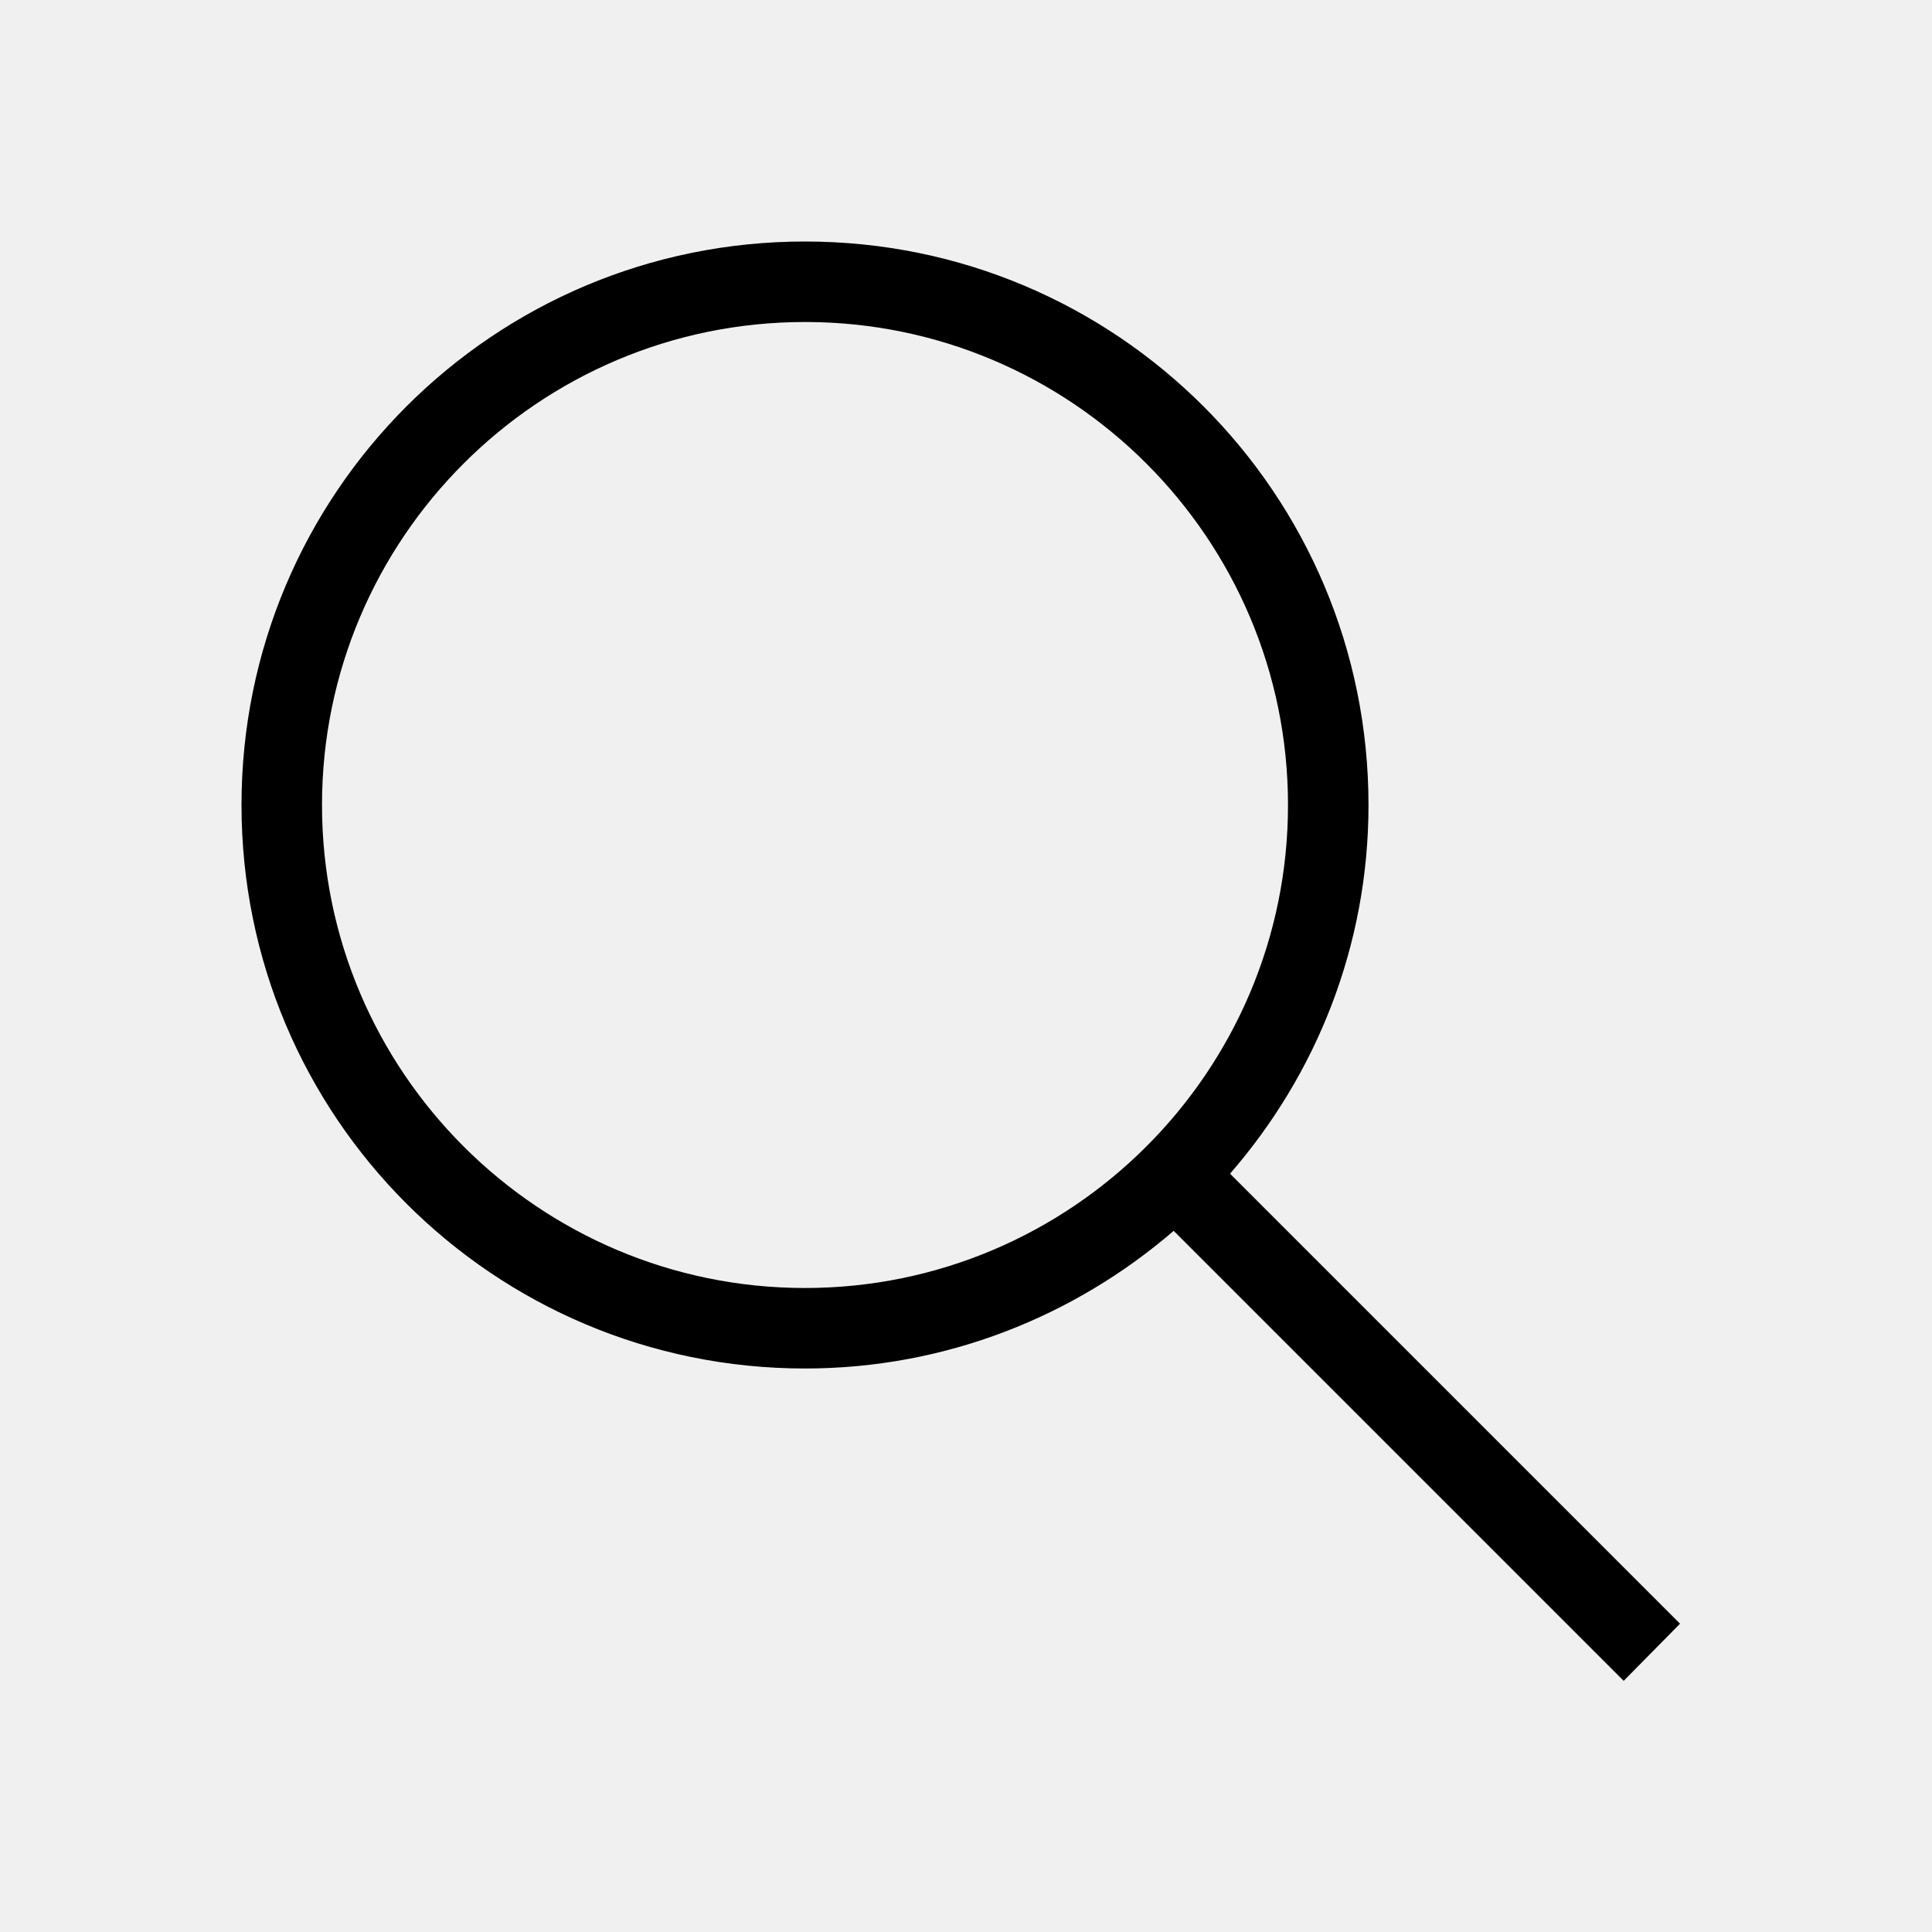
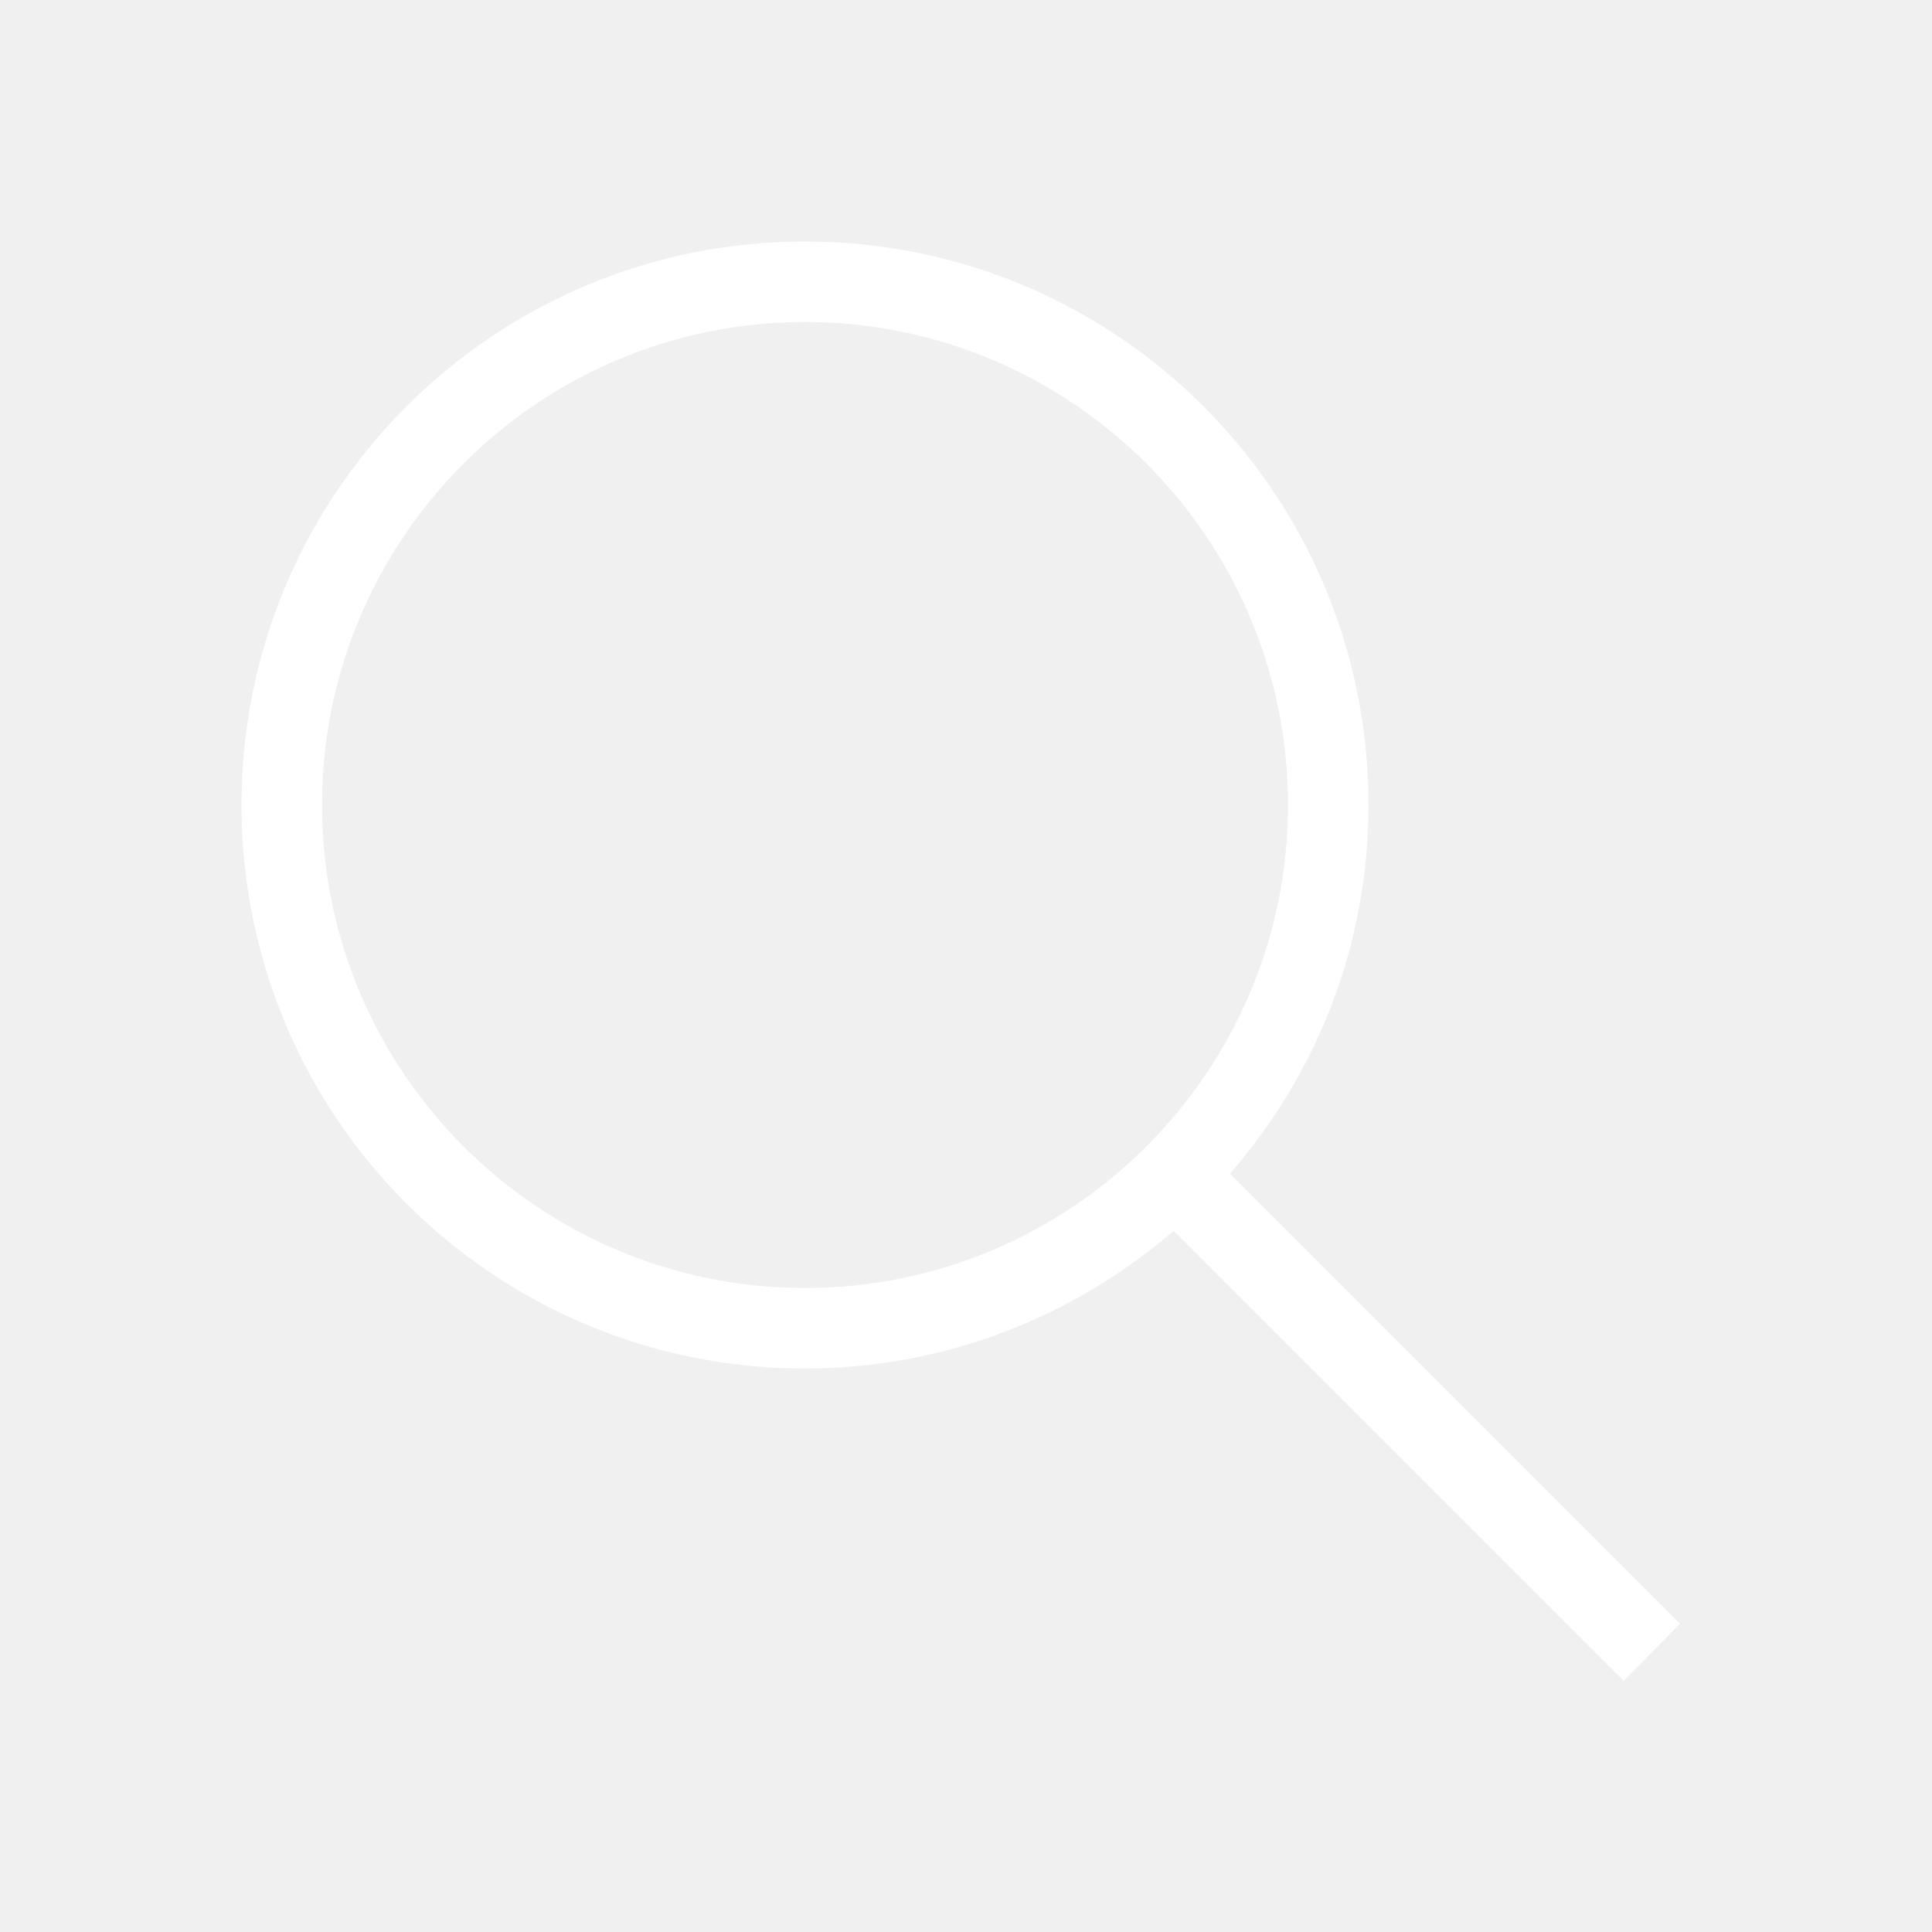
- <svg xmlns="http://www.w3.org/2000/svg" viewBox="0 0 24 24" preserveAspectRatio="xMidYMid meet" focusable="false" class="style-scope yt-icon" style="pointer-events: none; display: block; width: 100%; height: 100%;">
+ <svg xmlns="http://www.w3.org/2000/svg" fill="#fff" viewBox="0 0 24 24" preserveAspectRatio="xMidYMid meet" focusable="false" class="style-scope yt-icon" style="pointer-events: none; display: block; width: 100%; height: 100%;">
  <g class="style-scope yt-icon">
    <path d="M20.87,20.17l-5.59-5.59C16.35,13.35,17,11.75,17,10c0-3.87-3.13-7-7-7s-7,3.13-7,7s3.13,7,7,7c1.75,0,3.35-0.65,4.58-1.71 l5.59,5.59L20.87,20.17z M10,16c-3.31,0-6-2.69-6-6s2.69-6,6-6s6,2.69,6,6S13.31,16,10,16z" class="style-scope yt-icon" />
  </g>
</svg>
